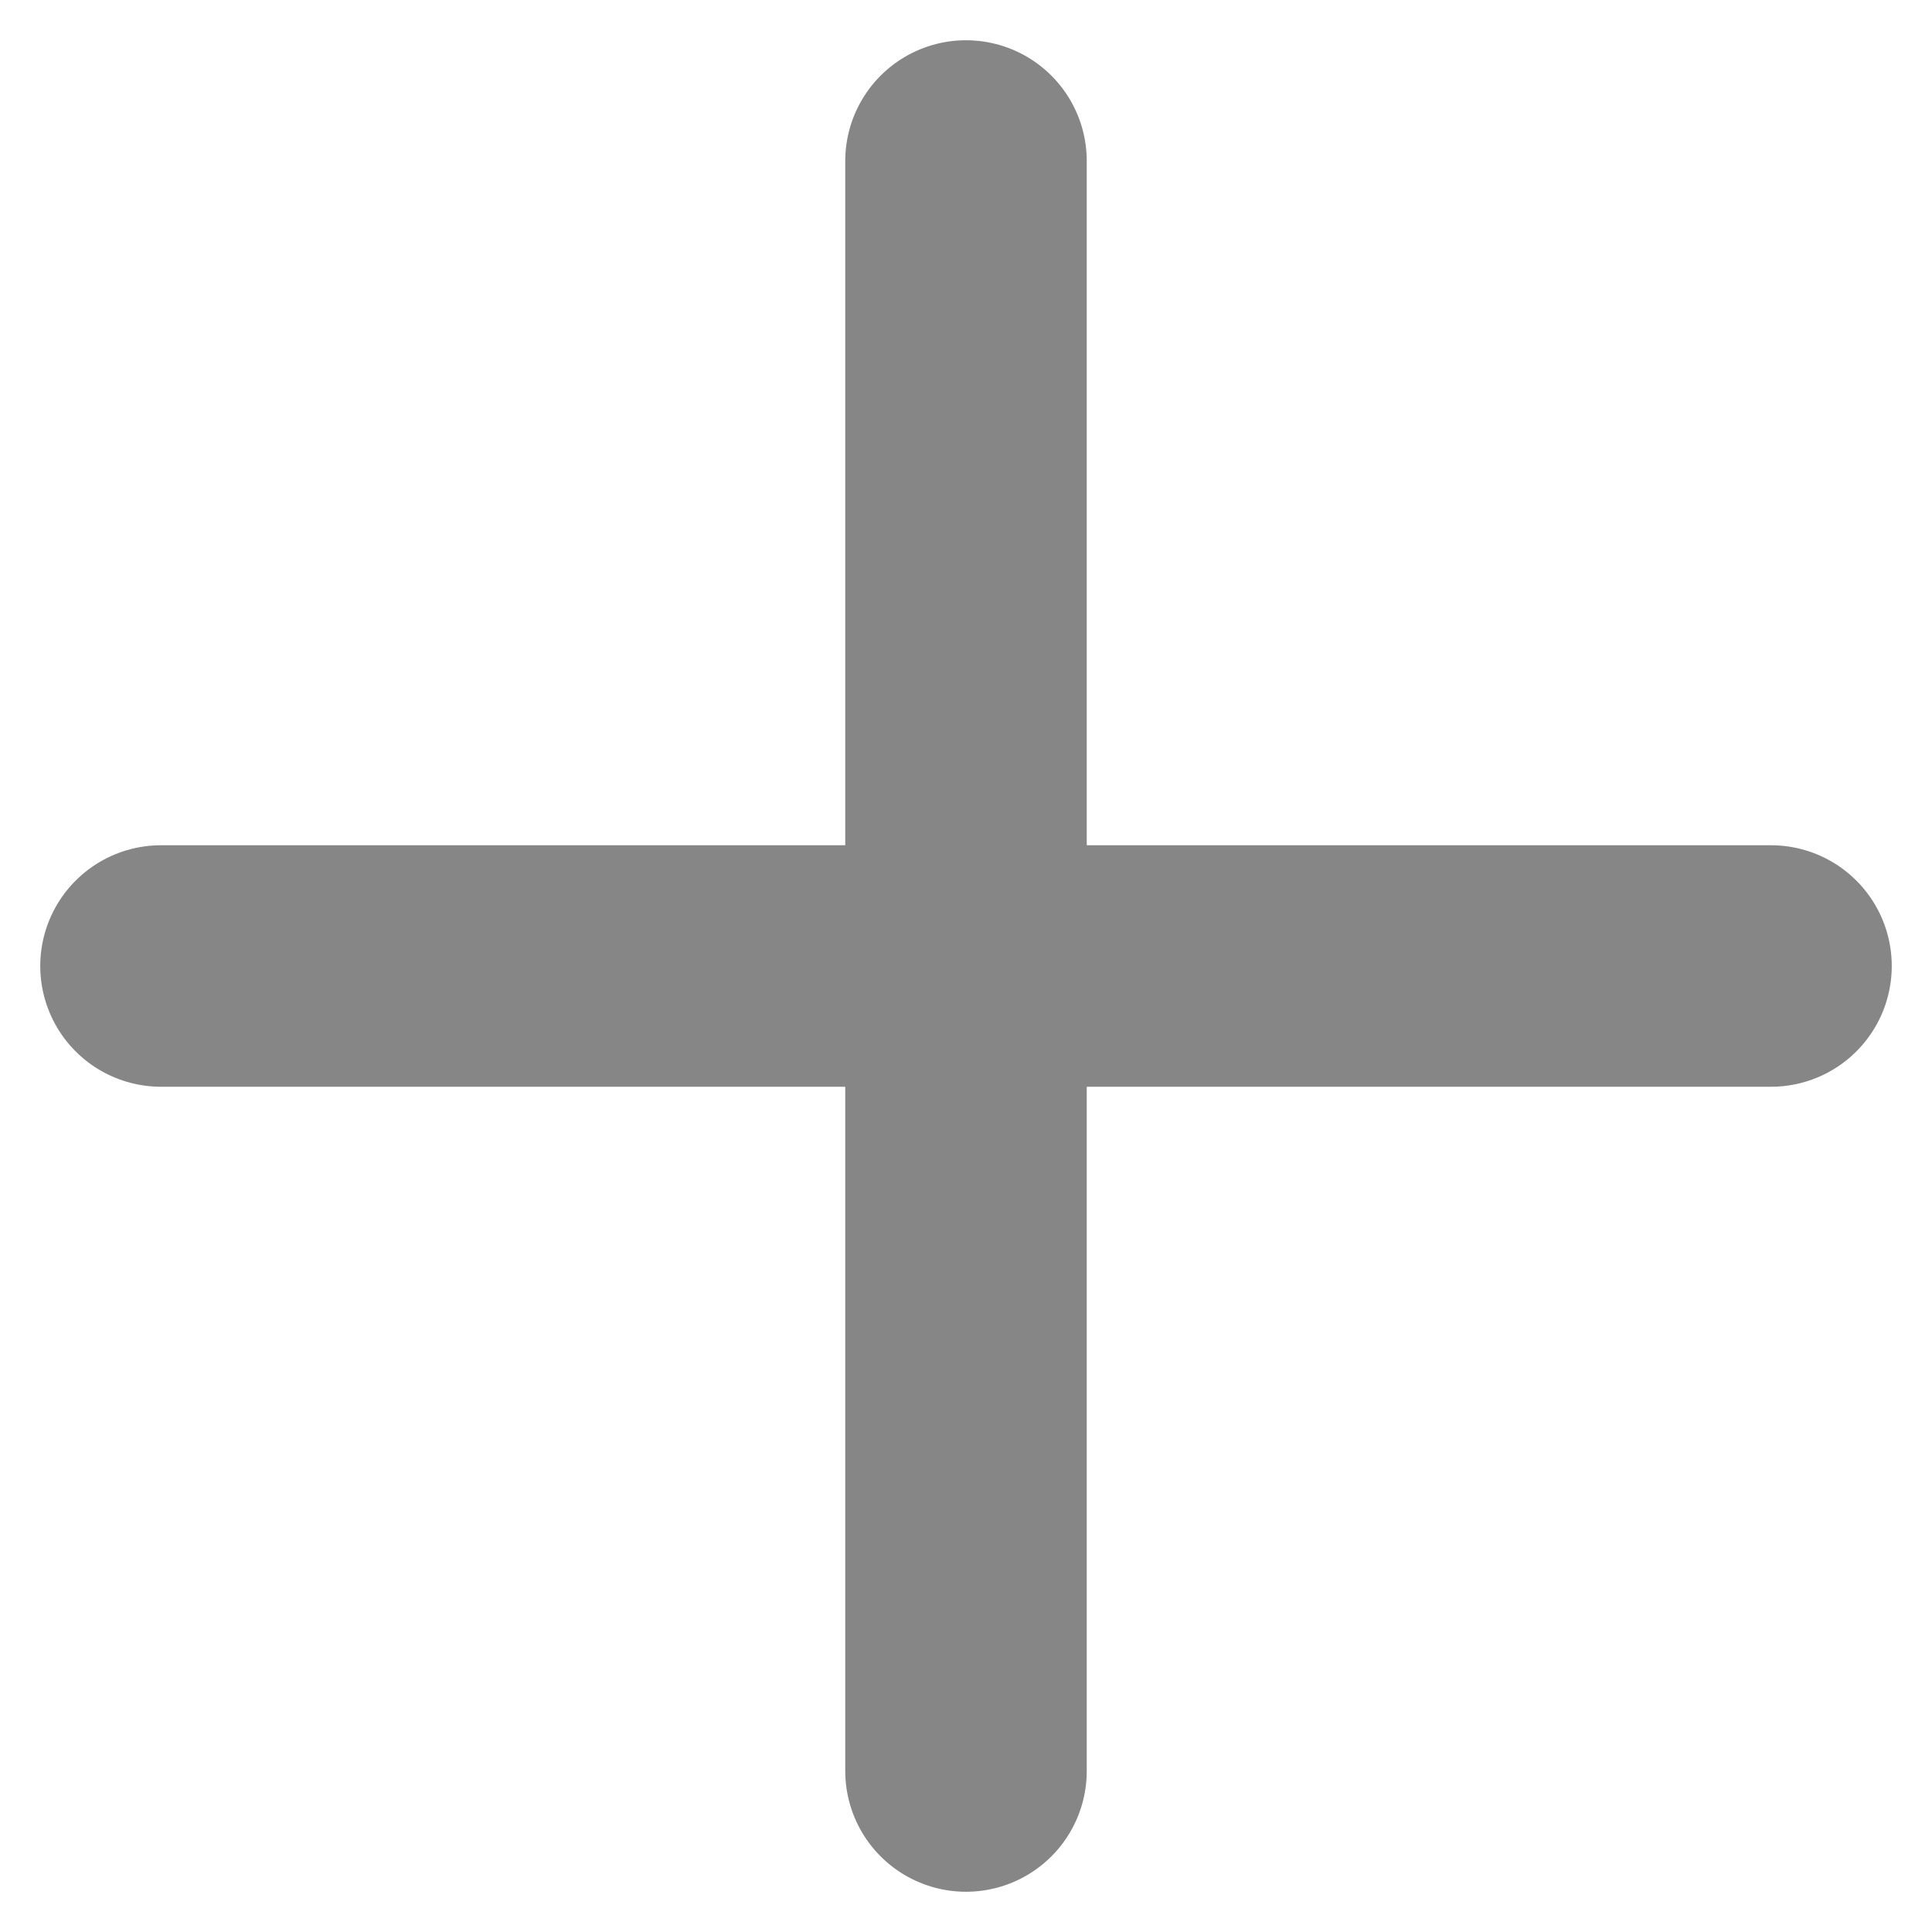
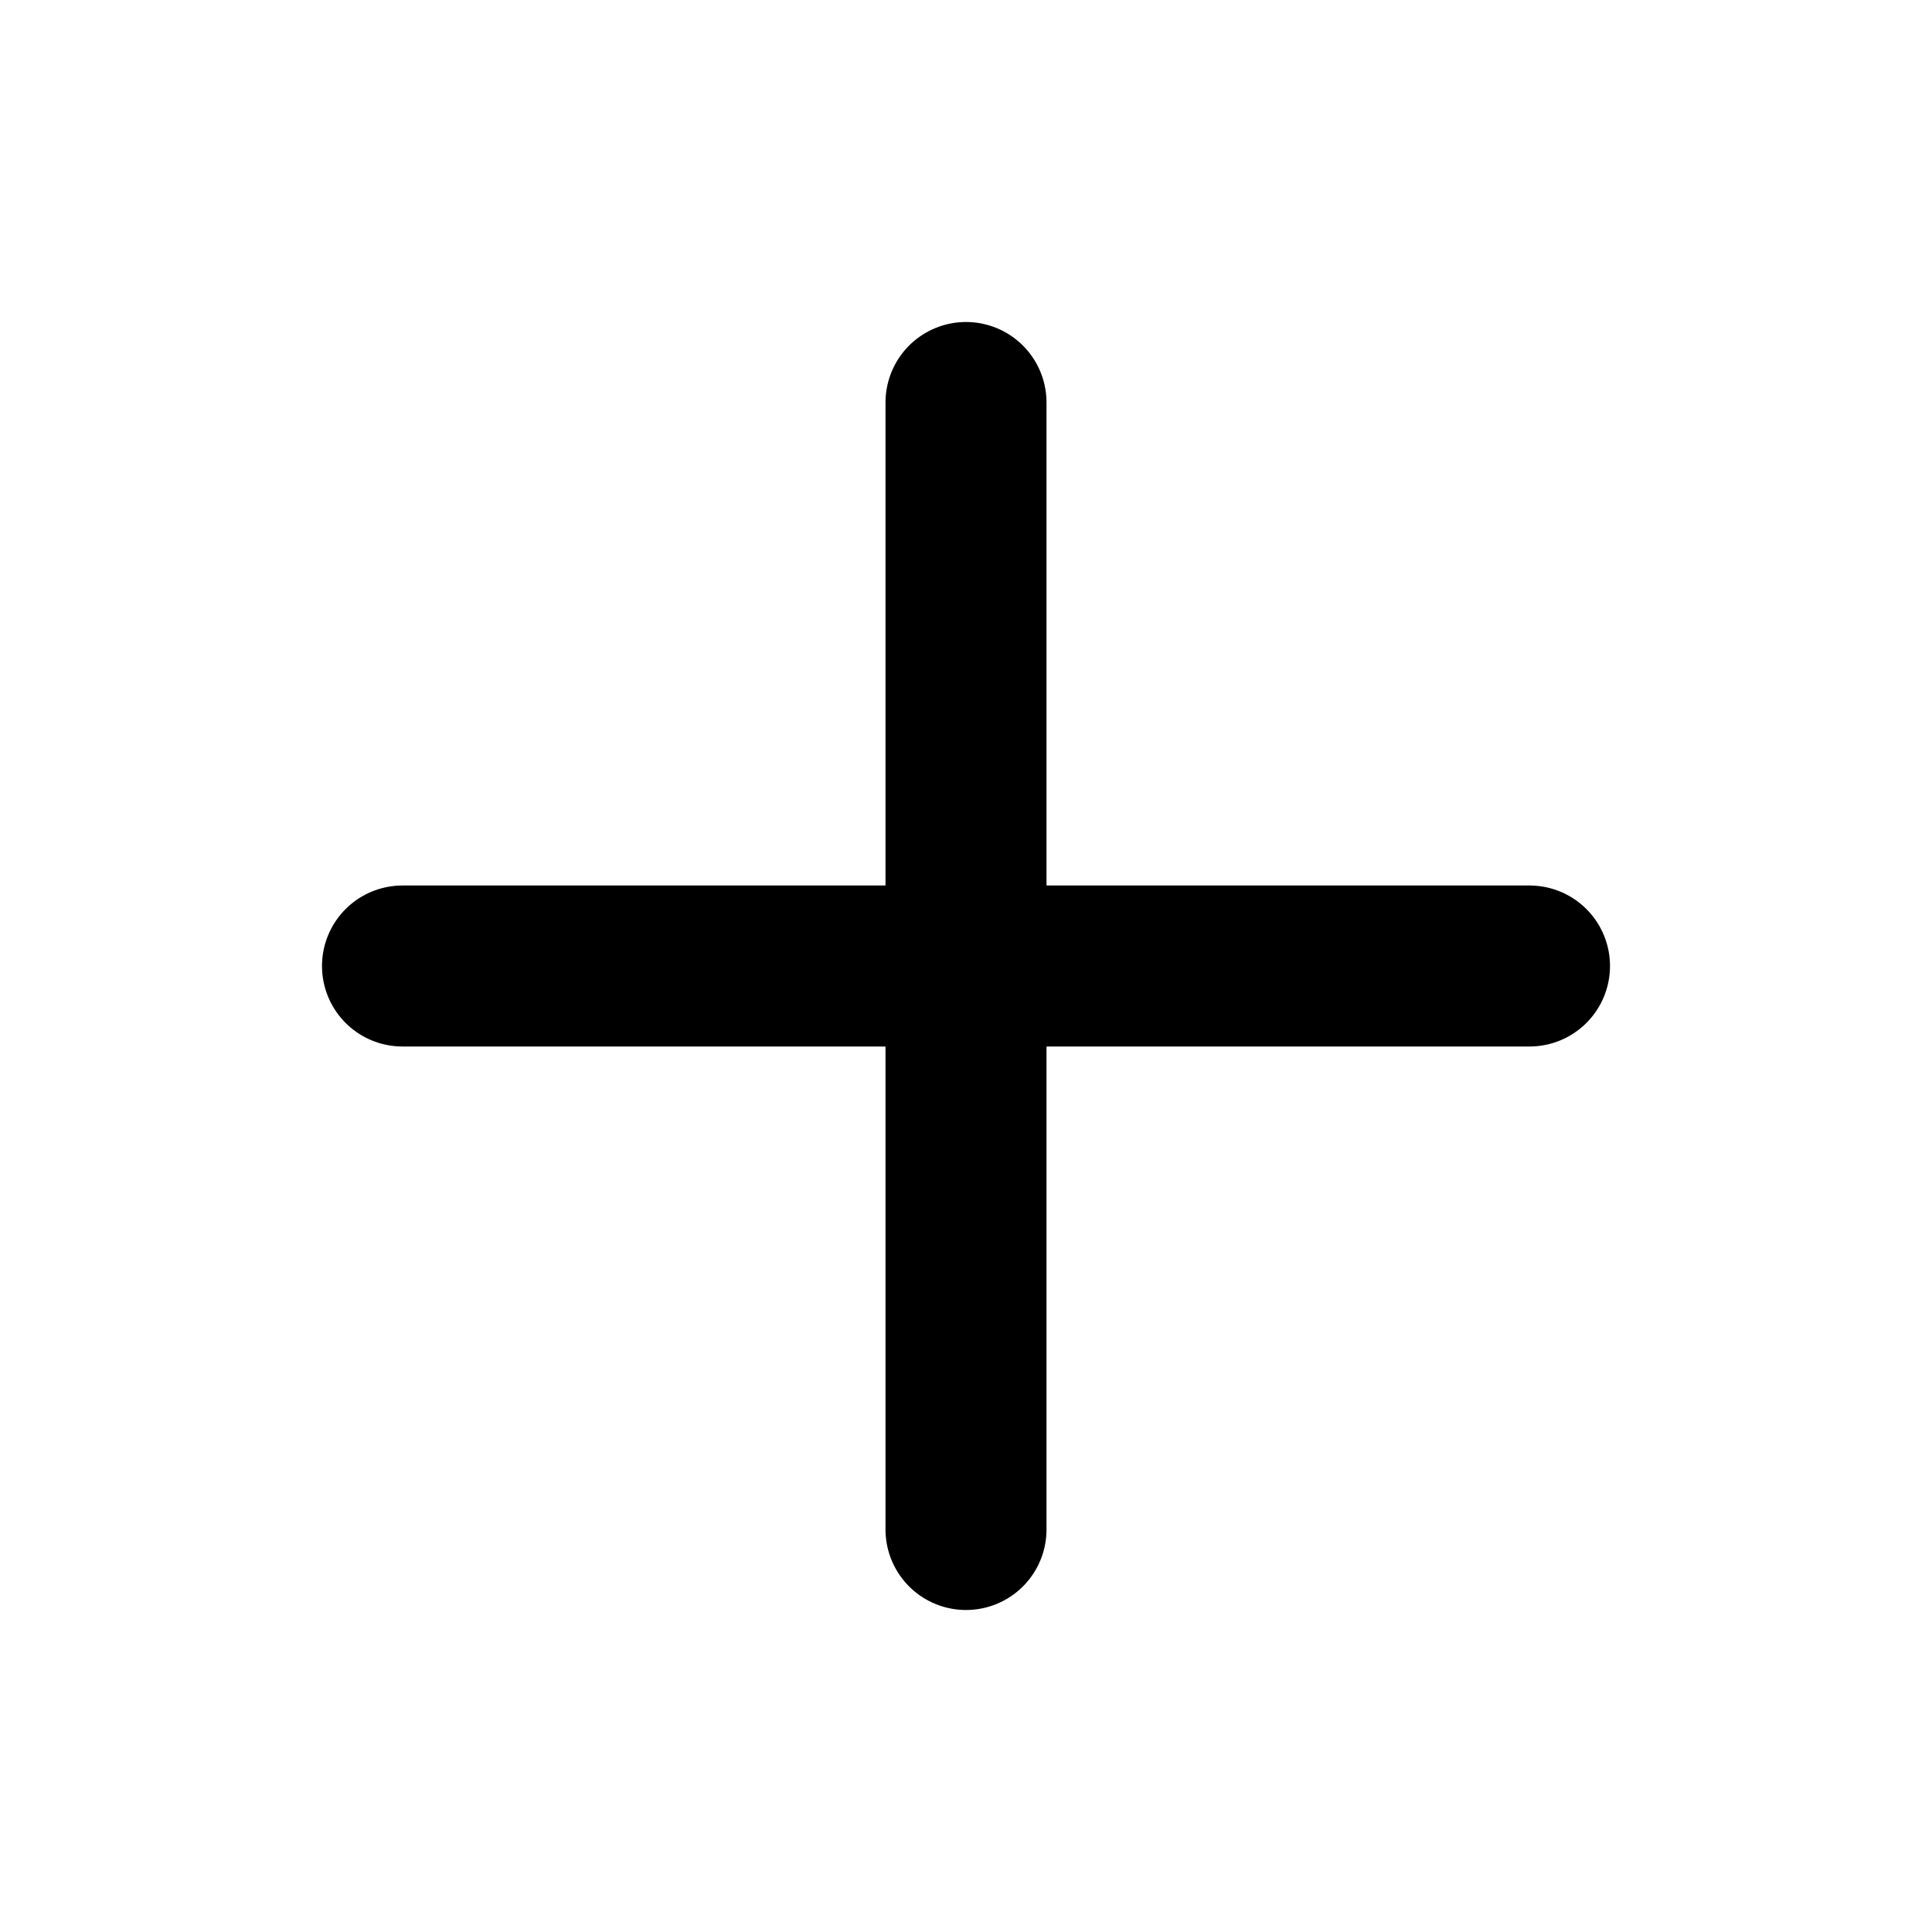
- <svg xmlns="http://www.w3.org/2000/svg" width="12" height="12" viewBox="0 0 12 12" fill="none">
-   <path d="M6 1V11" stroke="#868686" stroke-width="1.5" stroke-linecap="round" stroke-linejoin="round" />
-   <path d="M1 6H11" stroke="#868686" stroke-width="1.5" stroke-linecap="round" stroke-linejoin="round" />
+ <svg xmlns="http://www.w3.org/2000/svg" width="800px" height="800px" viewBox="0 0 24 24">
+   <g id="Complete">
+     <g data-name="add" id="add-2">
+       <g>
+         <line fill="none" stroke="#000000" stroke-linecap="round" stroke-linejoin="round" stroke-width="2" x1="12" x2="12" y1="19" y2="5" />
+         <line fill="none" stroke="#000000" stroke-linecap="round" stroke-linejoin="round" stroke-width="2" x1="5" x2="19" y1="12" y2="12" />
+       </g>
+     </g>
+   </g>
</svg>
